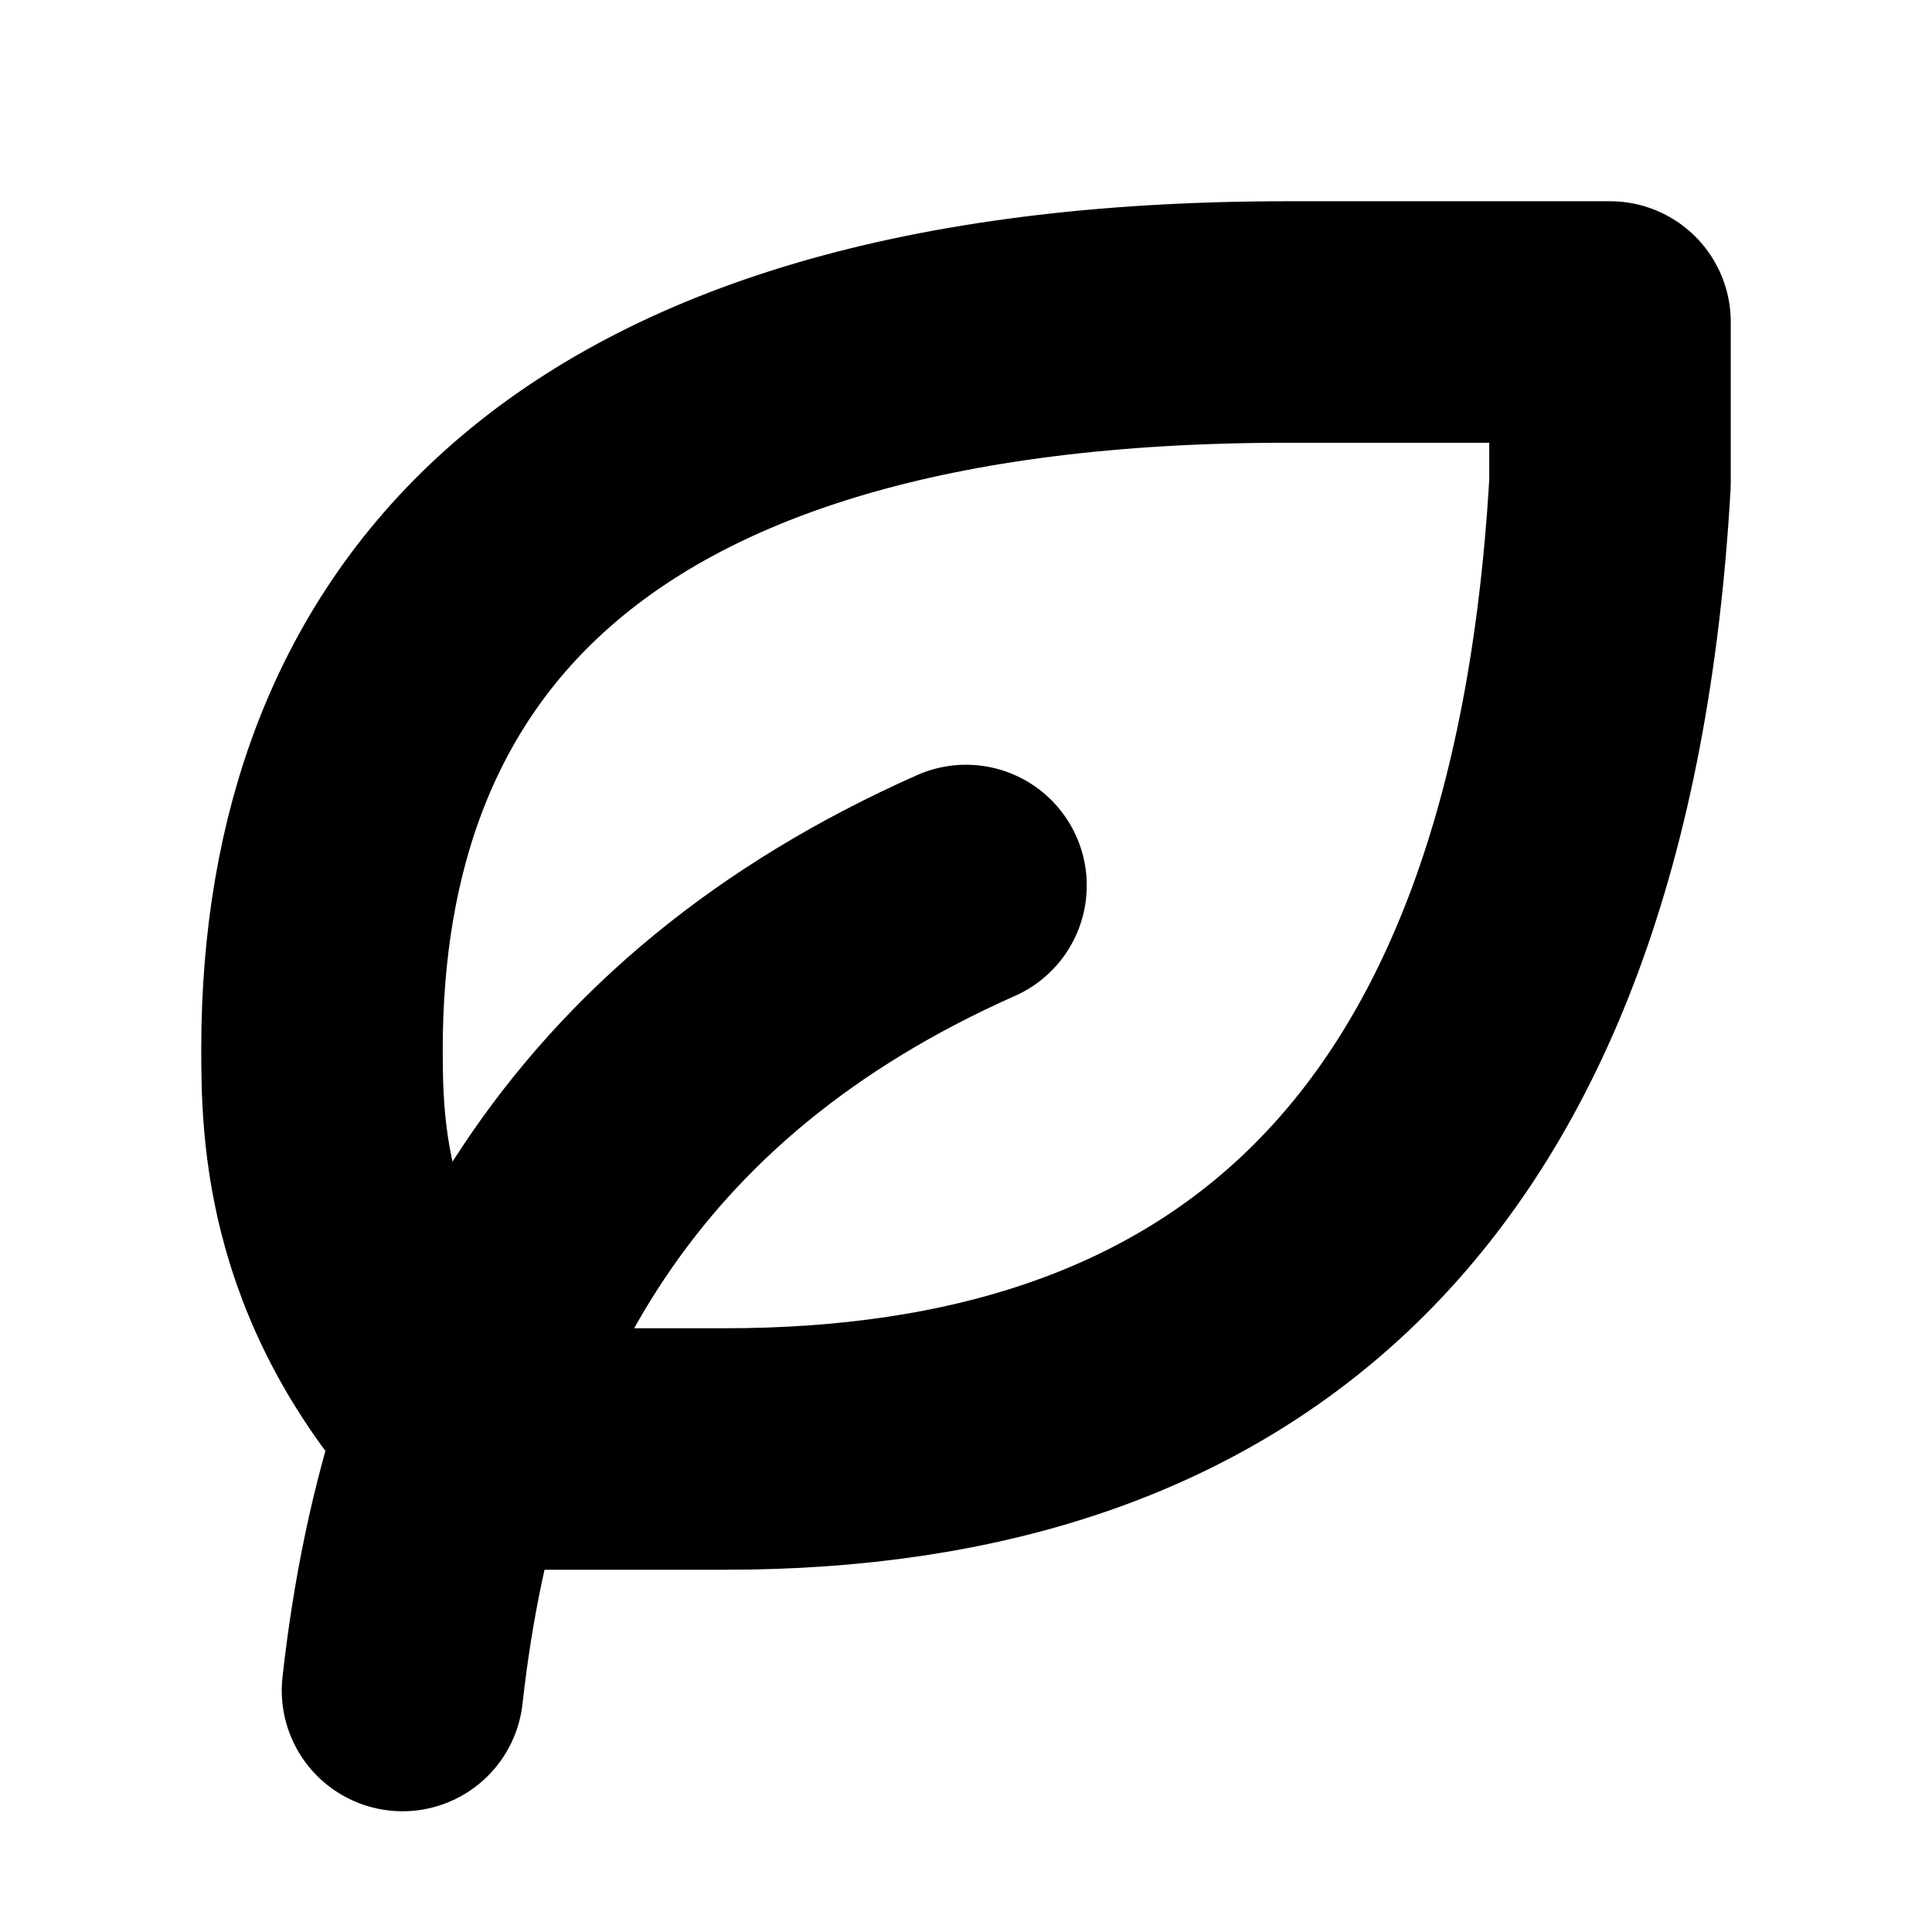
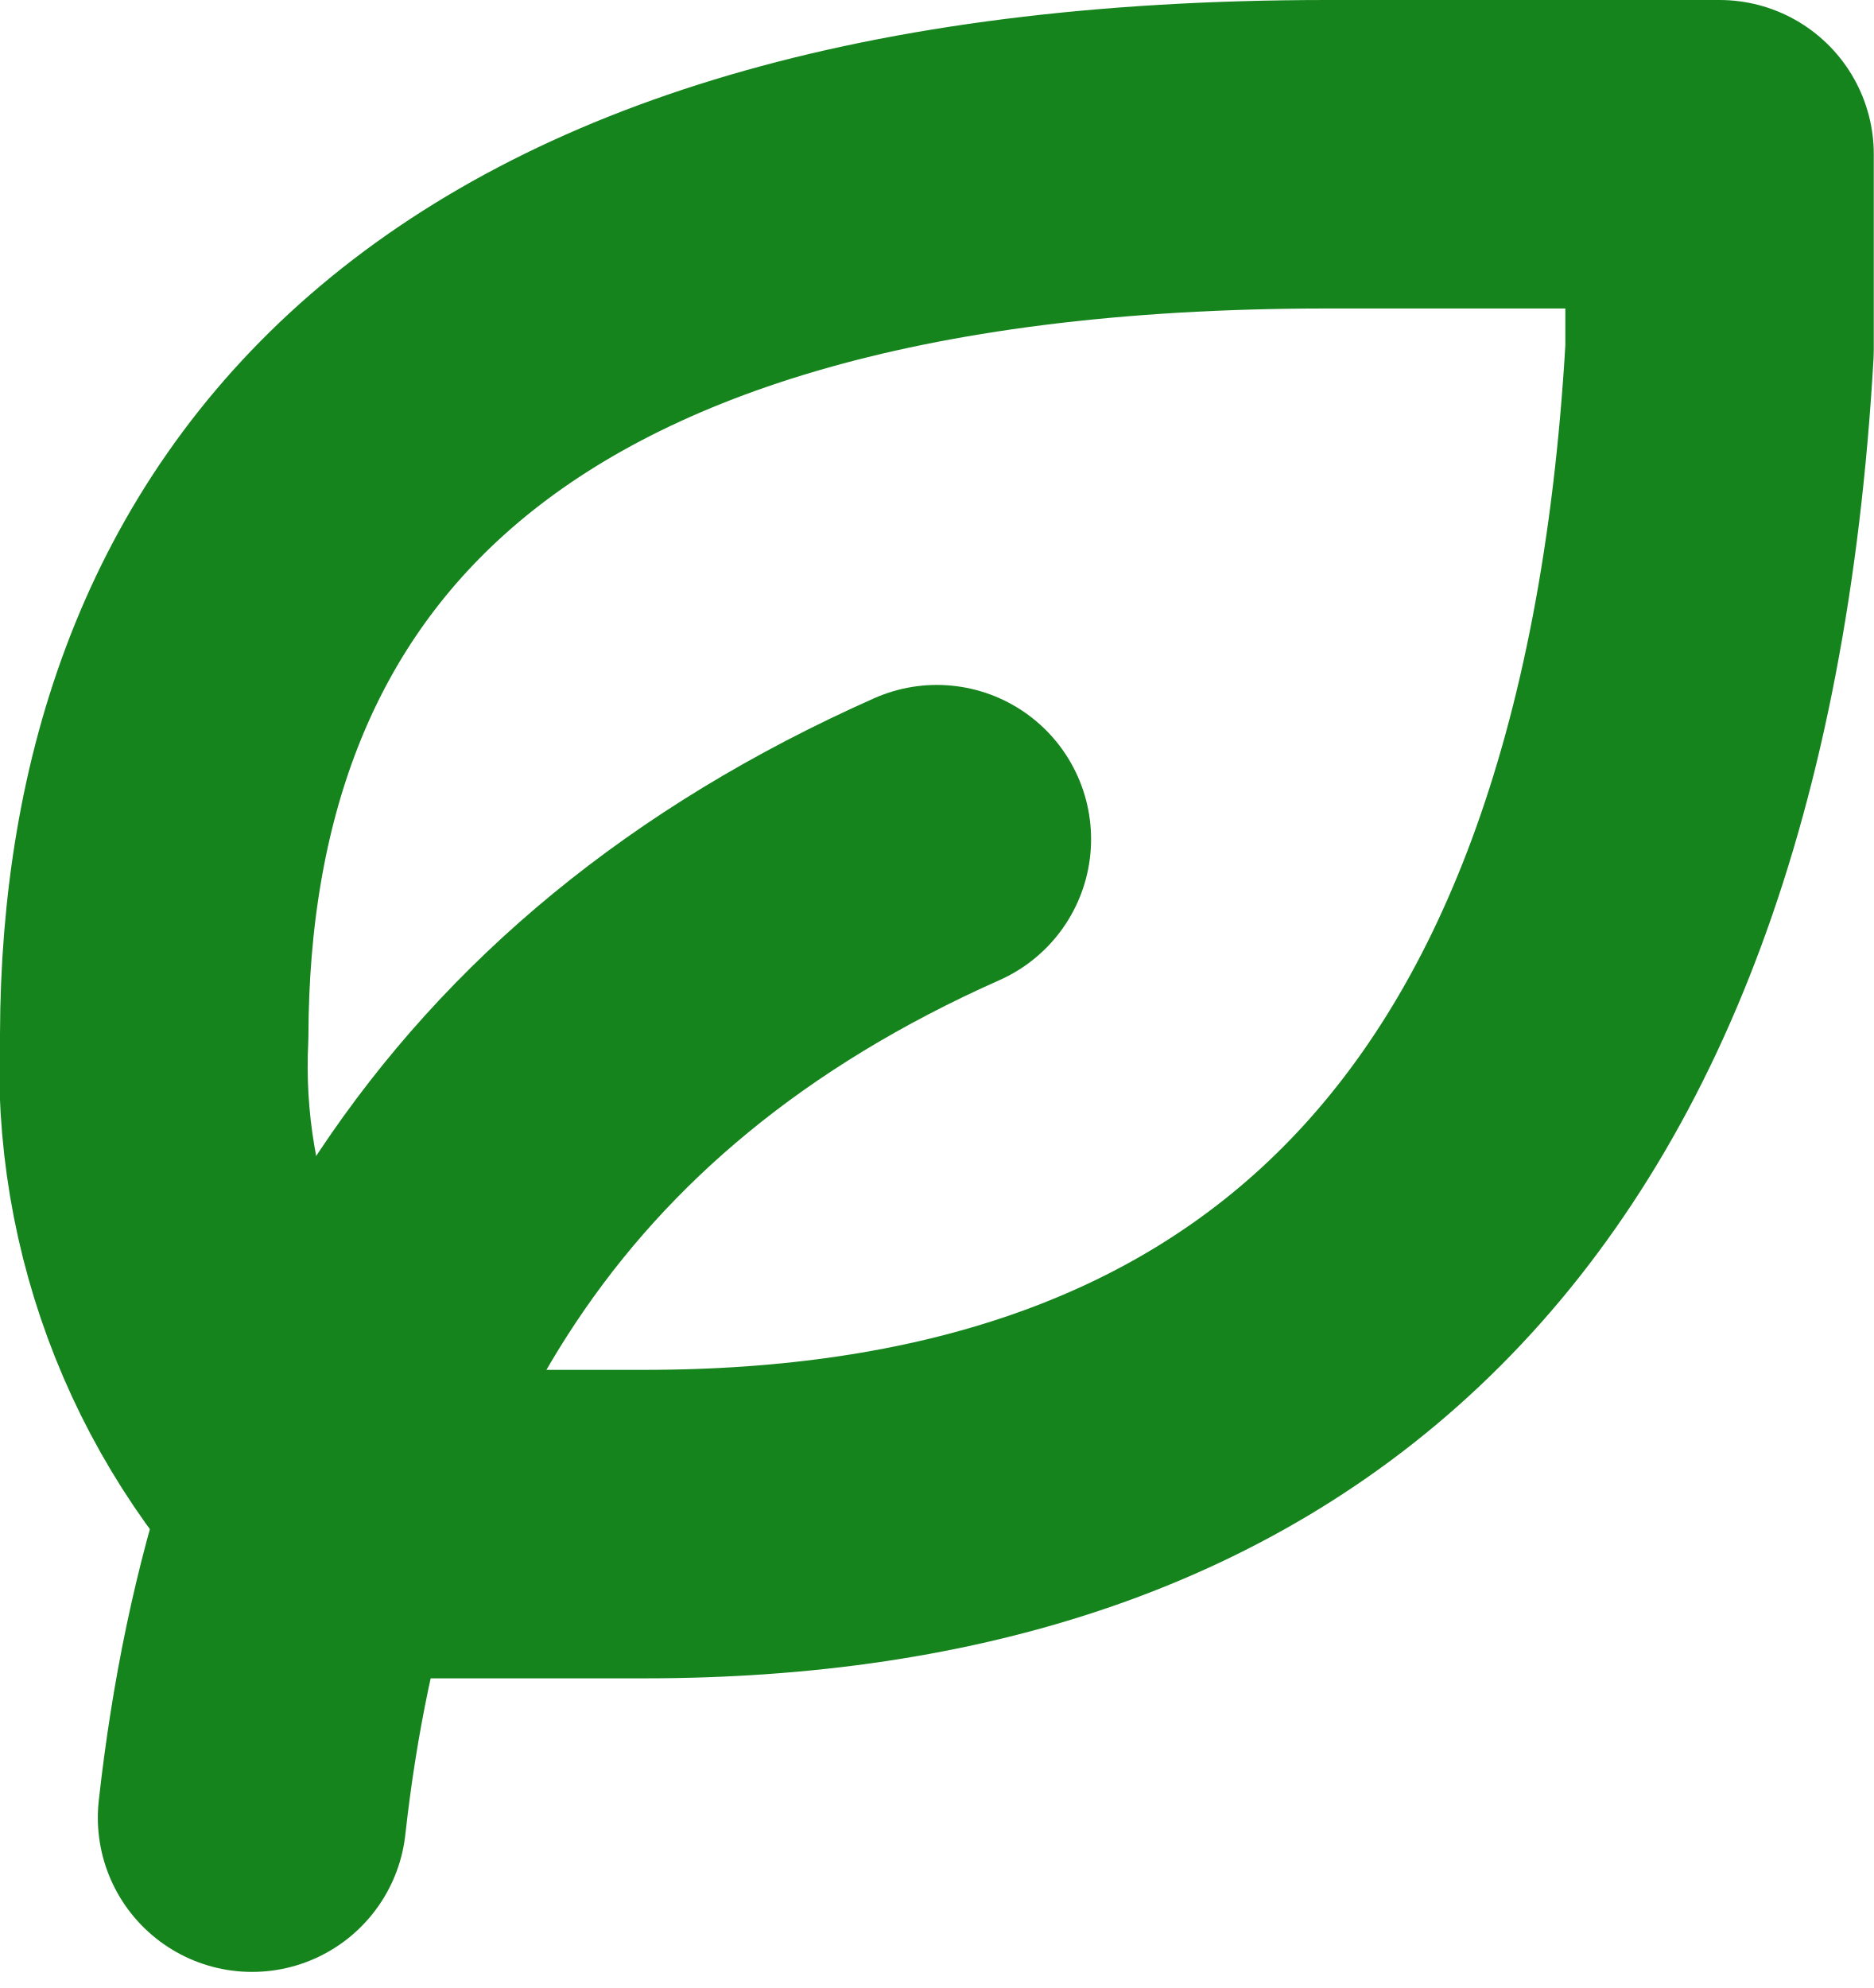
- <svg xmlns="http://www.w3.org/2000/svg" width="24" height="24" viewBox="0 0 24 24" fill="none" stroke="currentColor" stroke-width="3" stroke-linecap="round" stroke-linejoin="round" class="devfont devfont-leaf">
-   <path d="M5 21c.5-4.5 2.5-8 7-10" />
-   <path d="M9.01 18C15.222 18 19.5 14.712 20 6V4h-4.01C6.996 4 4.013 8 4 13c0 1 0 3 1.998 5H9.01z" />
+ <svg xmlns="http://www.w3.org/2000/svg" width="36.451" height="38.667" viewBox="0 0 36.451 38.667">
+   <g id="leaf-green" transform="translate(3 3)">
+     <path id="Path_90" data-name="Path 90" d="M5,30.032C5.952,21.467,9.758,14.806,18.322,11" transform="translate(-3.097 2.322)" fill="none" stroke="#15841d" stroke-linecap="round" stroke-linejoin="round" stroke-width="6" />
+     <path id="Path_91" data-name="Path 91" d="M13.535,30.644c11.822,0,19.964-6.258,20.916-22.838V4H26.819C9.7,4,4.025,11.613,4,21.128a12.308,12.308,0,0,0,3.8,9.516Z" transform="translate(-4 -4)" fill="none" stroke="#15841d" stroke-linecap="round" stroke-linejoin="round" stroke-width="6" />
+   </g>
</svg>
